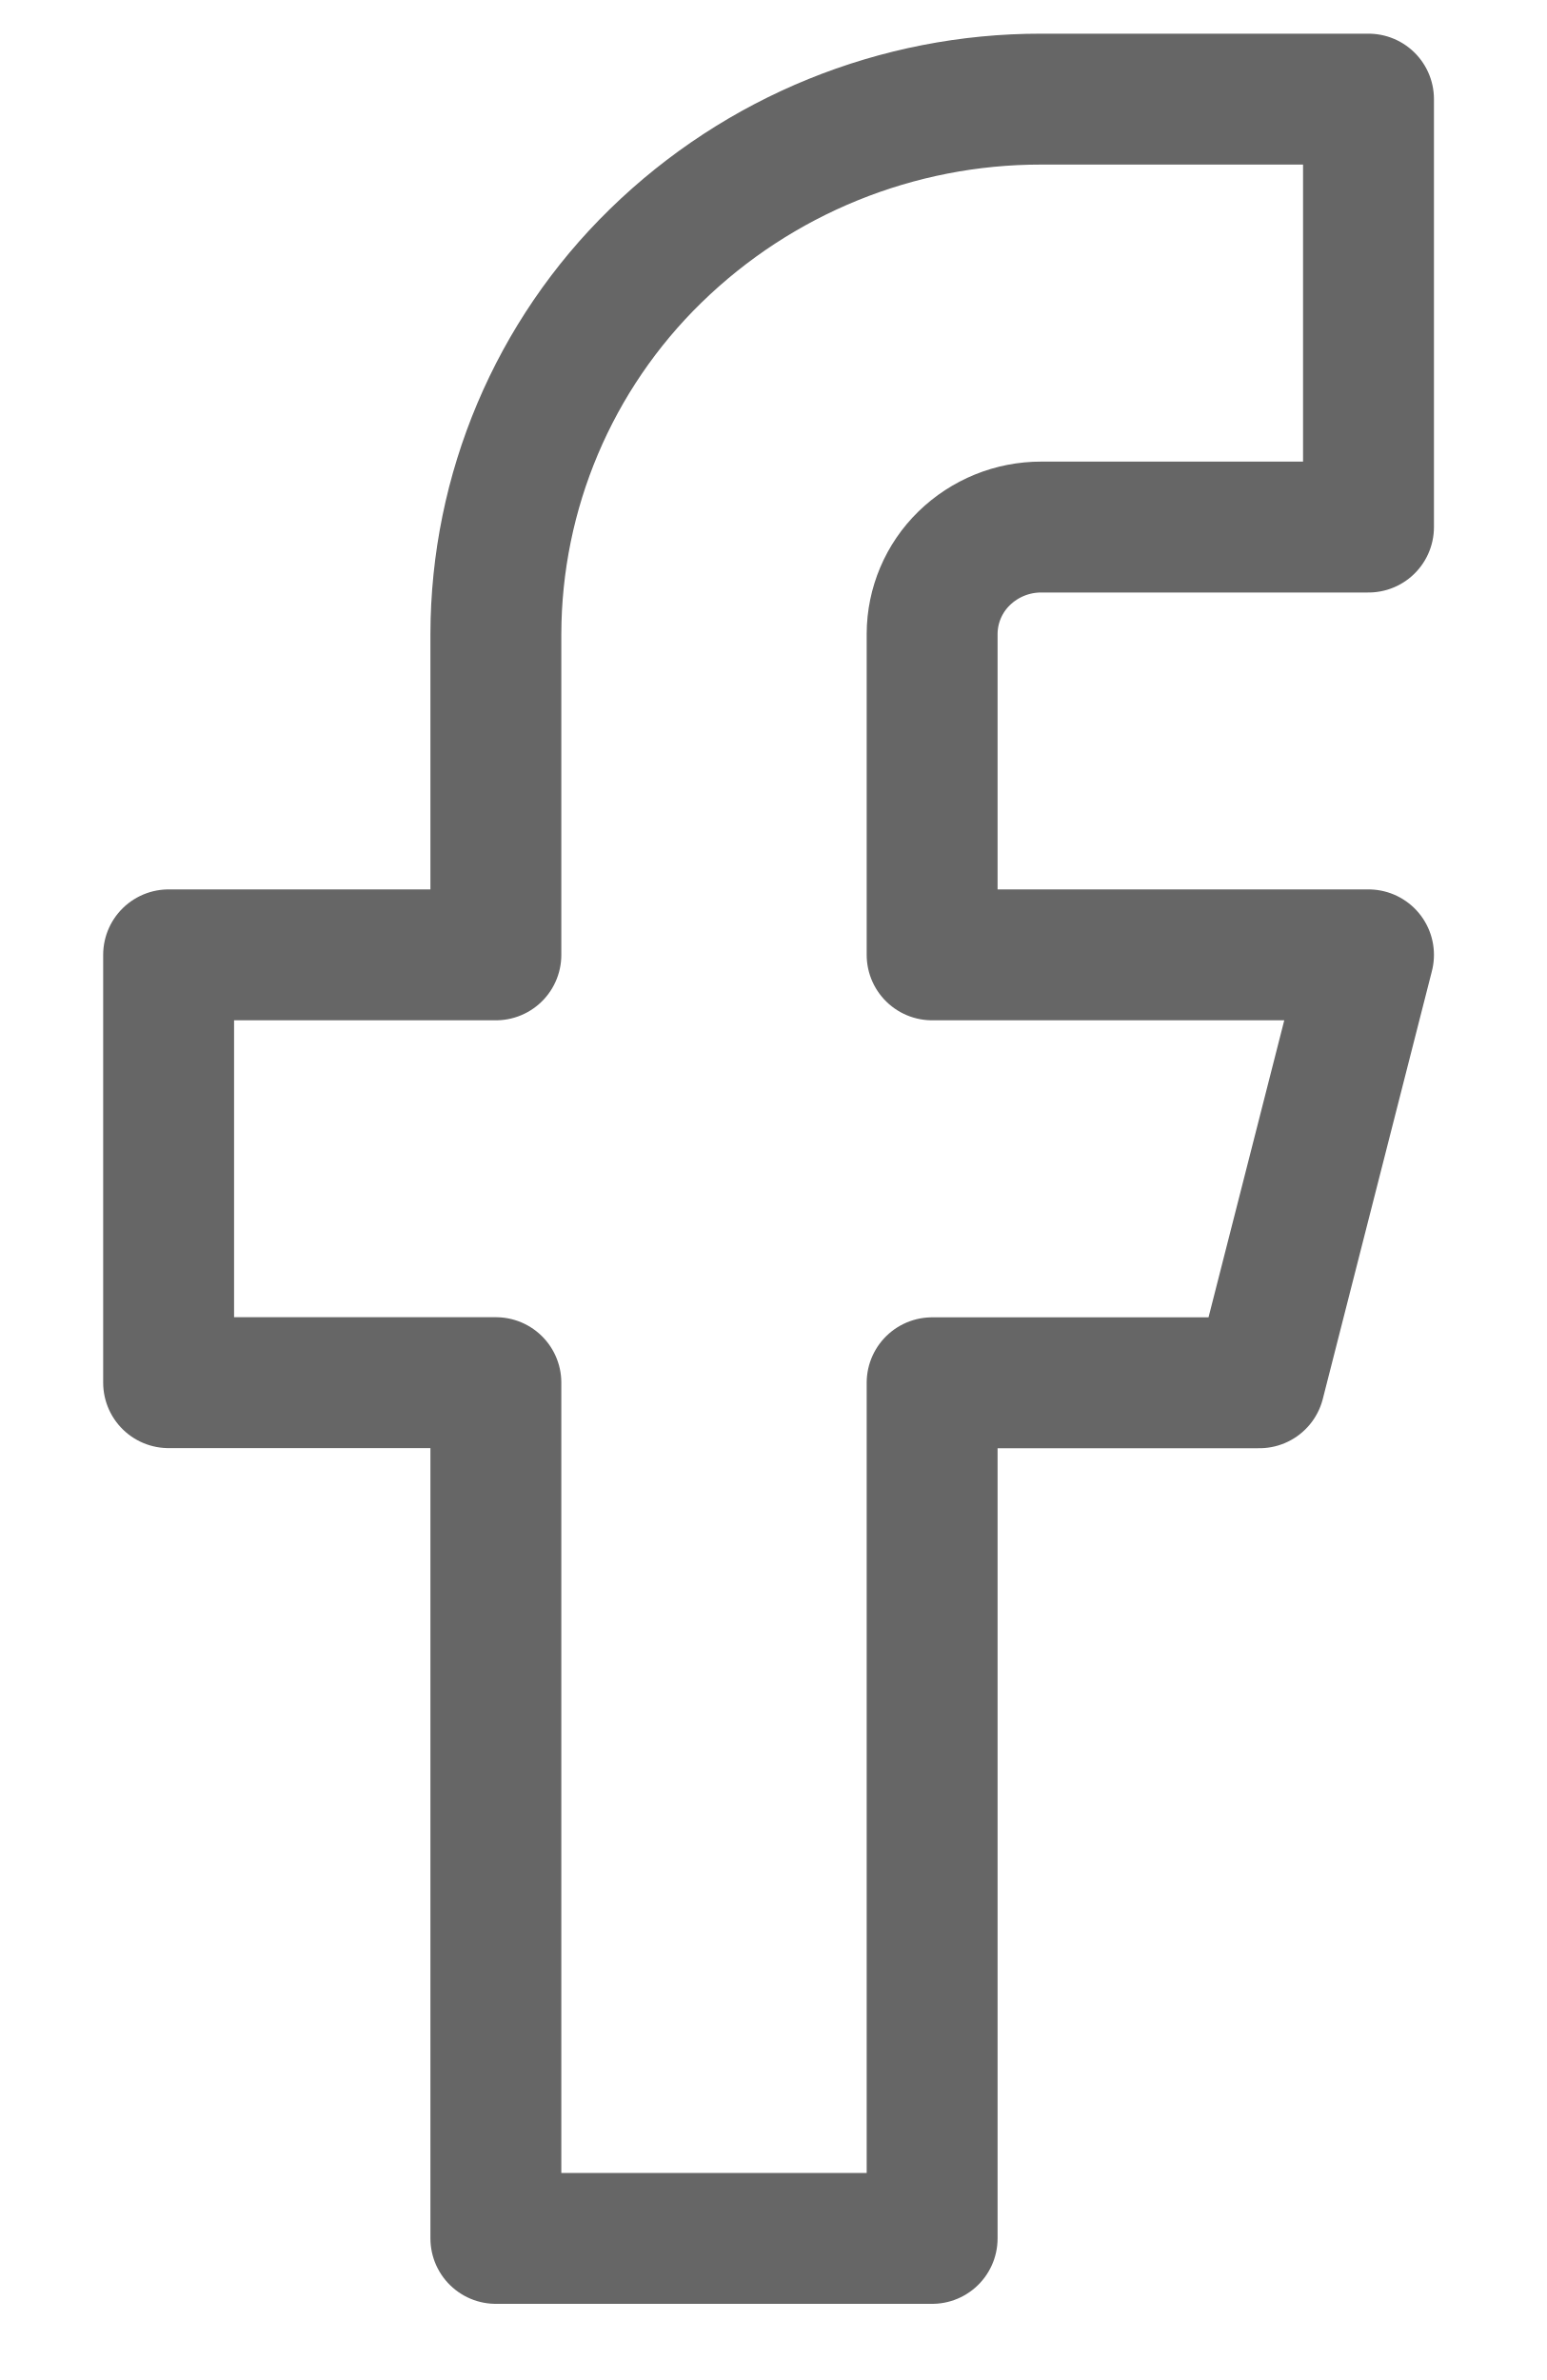
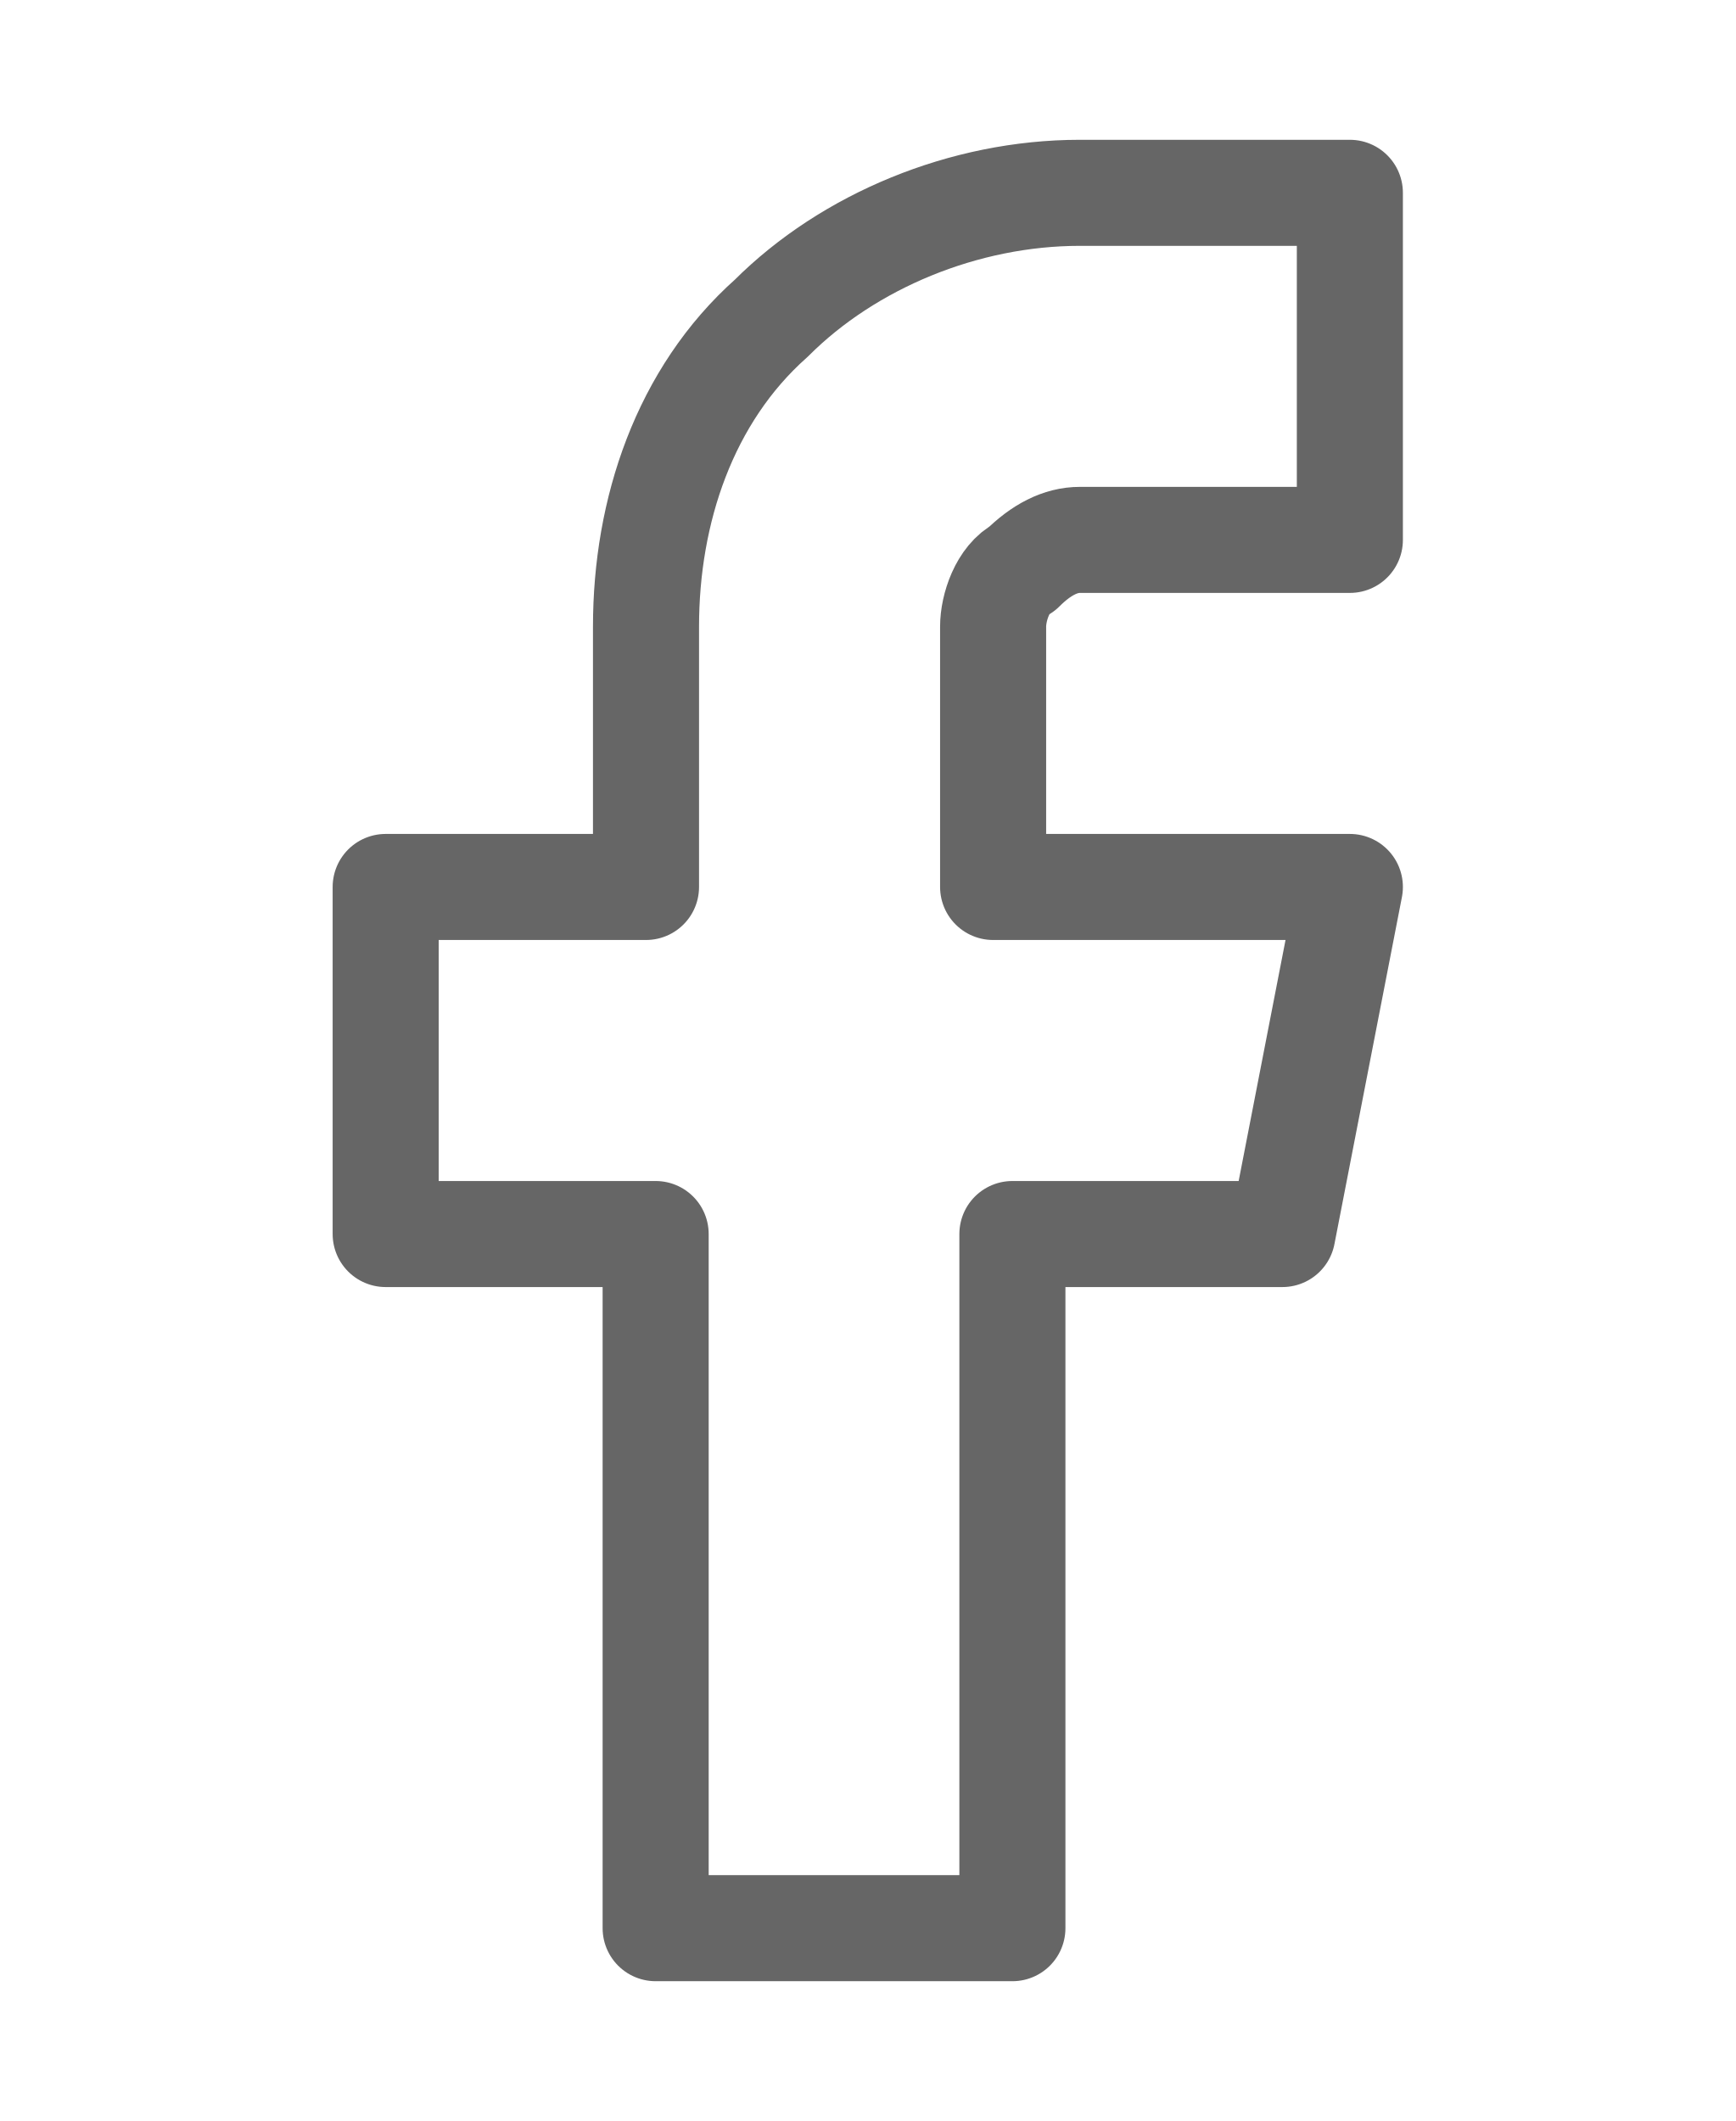
- <svg xmlns="http://www.w3.org/2000/svg" width="13" height="20" viewBox="0 0 13 20" fill="none">
-   <path d="M11.5.833H8.75A4.63 4.63 0 0 0 5.51 2.15a4.45 4.45 0 0 0-1.343 3.177v2.697h-2.75v3.595h2.75v7.191h3.666v-7.19h2.75l.917-3.596H7.833V5.327a.89.89 0 0 1 .269-.635.926.926 0 0 1 .648-.263h2.75V.833Z" stroke="#666" stroke-width="1.1" stroke-linecap="round" stroke-linejoin="round" />
+ <svg xmlns="http://www.w3.org/2000/svg" viewBox="0 0 18 22" style="enable-background:new 0 0 18 22" xml:space="preserve">
+   <path d="M14 2h-2.8C10 2 8.8 2.5 8 3.3c-.9.8-1.3 2-1.3 3.2v2.7H4v3.6h2.8V20h3.7v-7.2h2.8l.7-3.6h-3.7V6.5c0-.2.1-.5.3-.6.2-.2.4-.3.6-.3H14V2z" style="fill:none;stroke:#666;stroke-width:1.1;stroke-linecap:round;stroke-linejoin:round" />
</svg>
